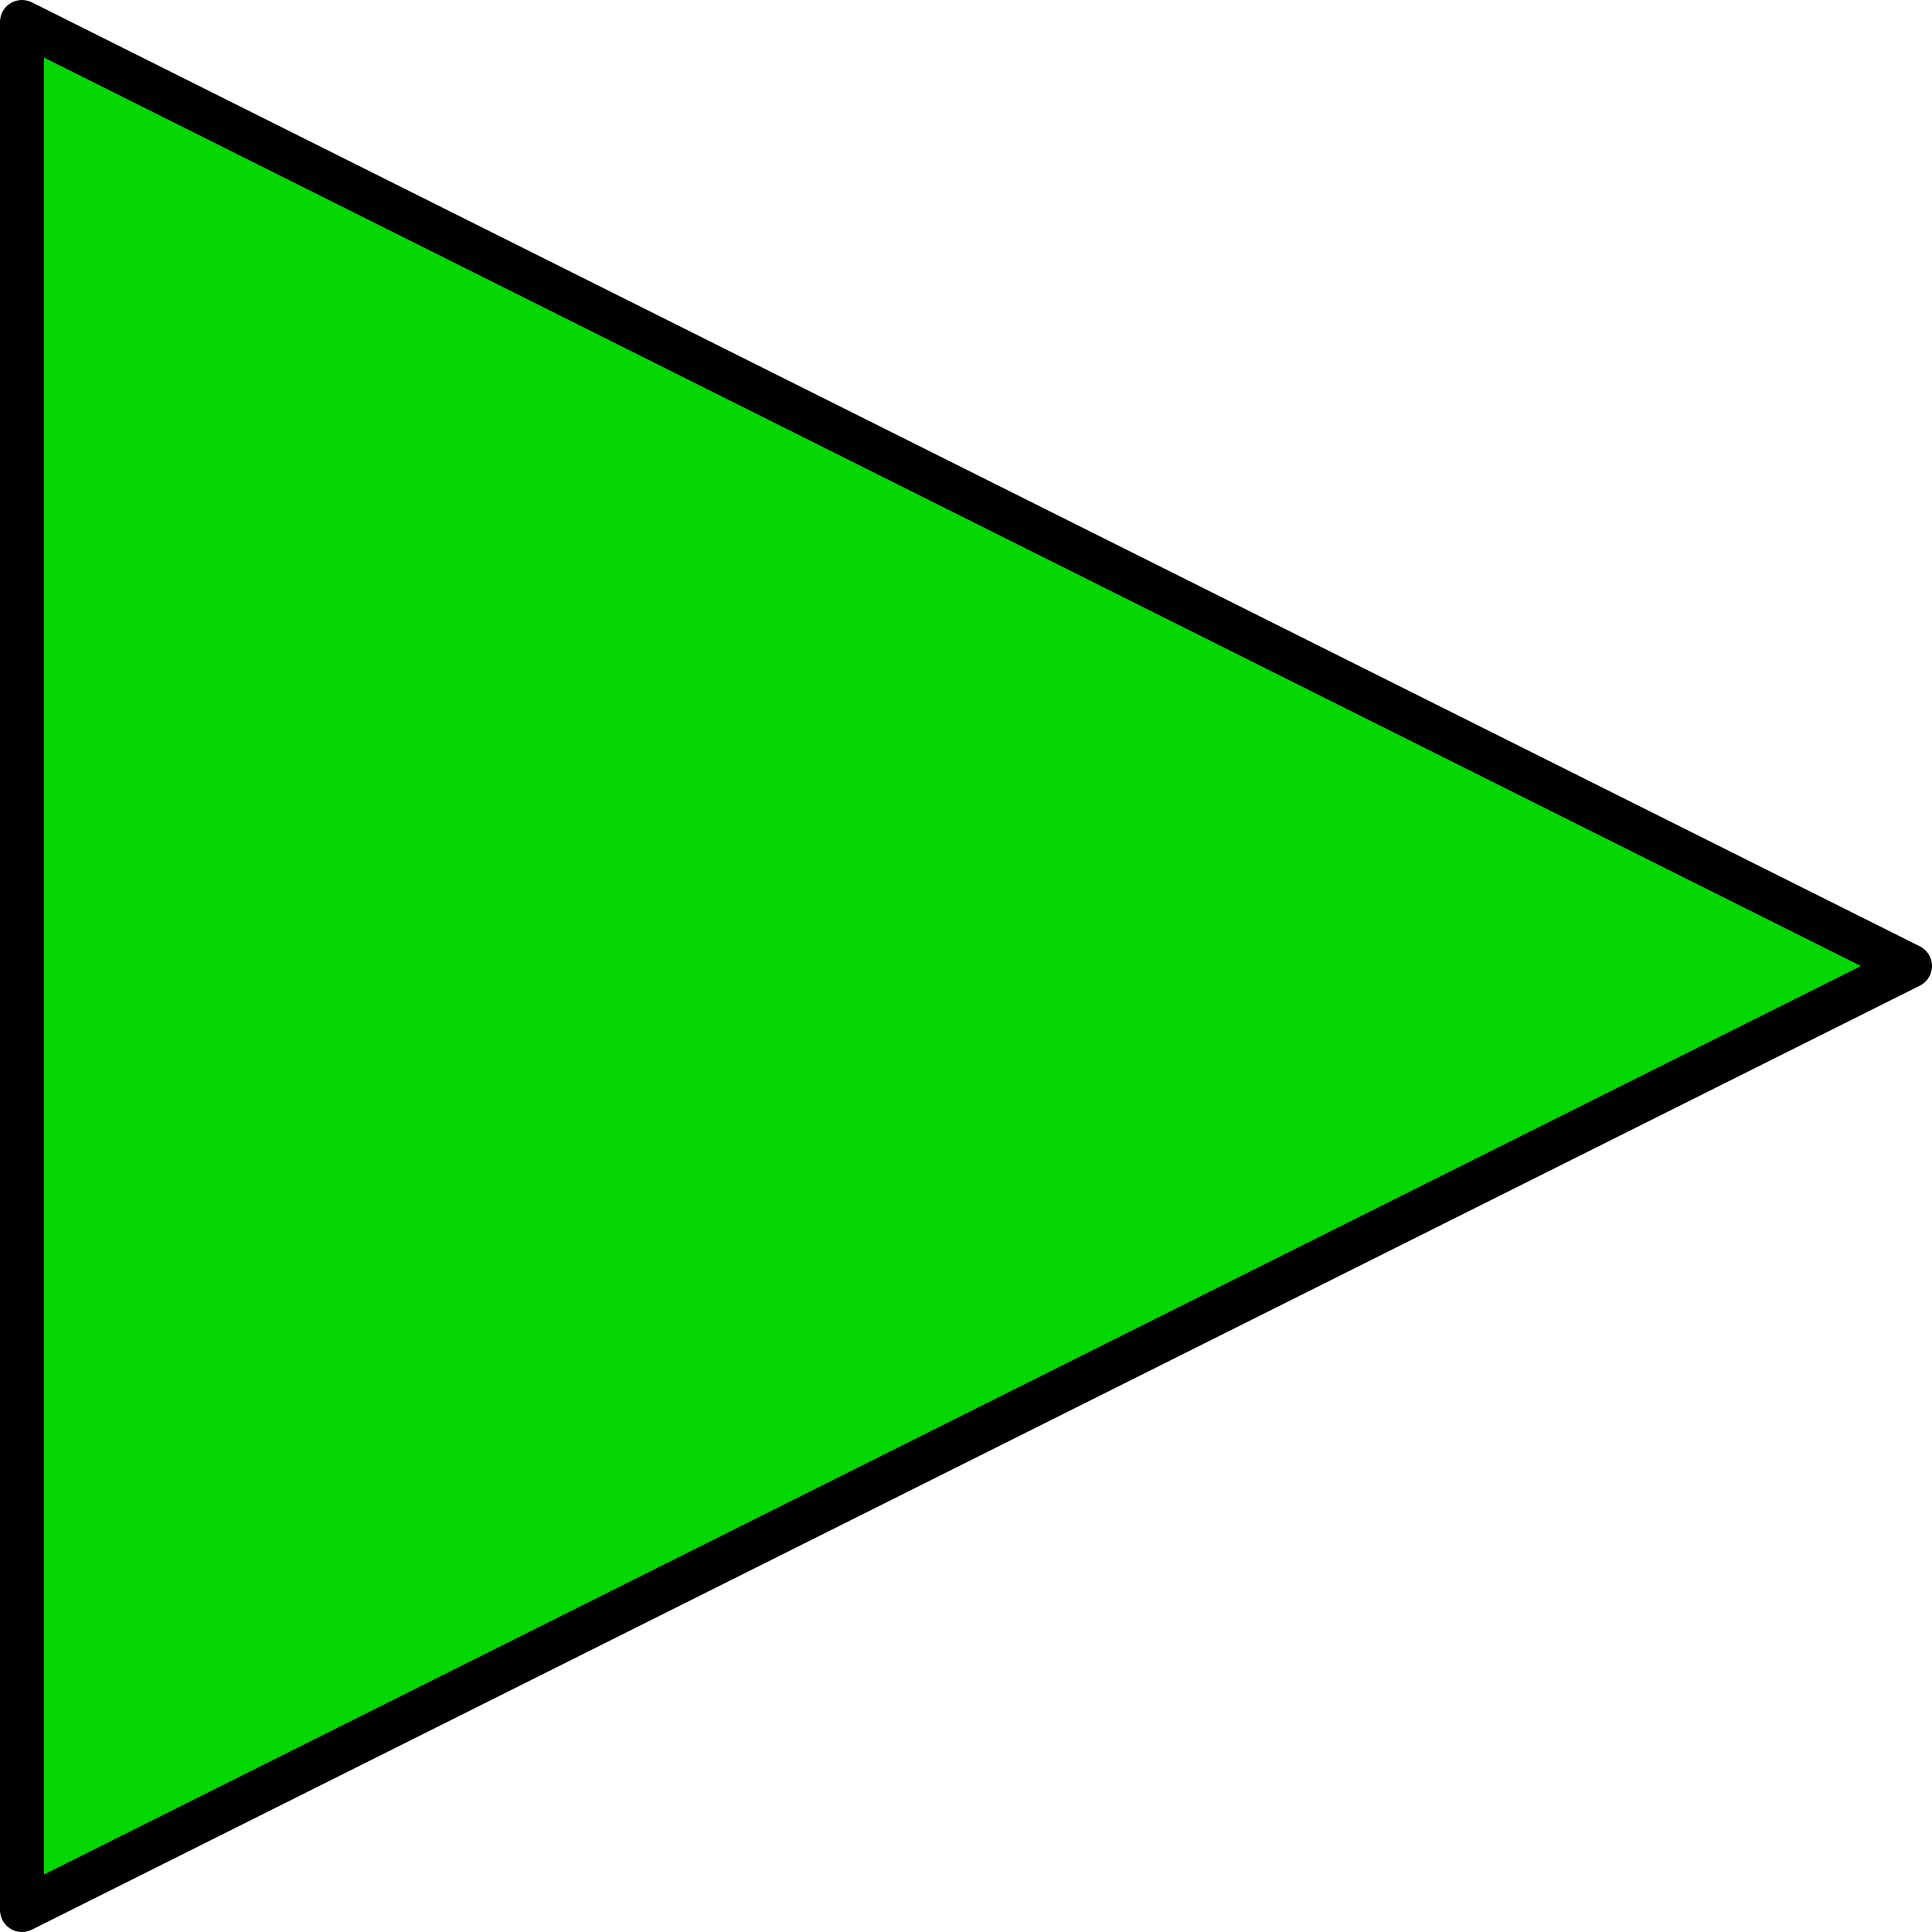
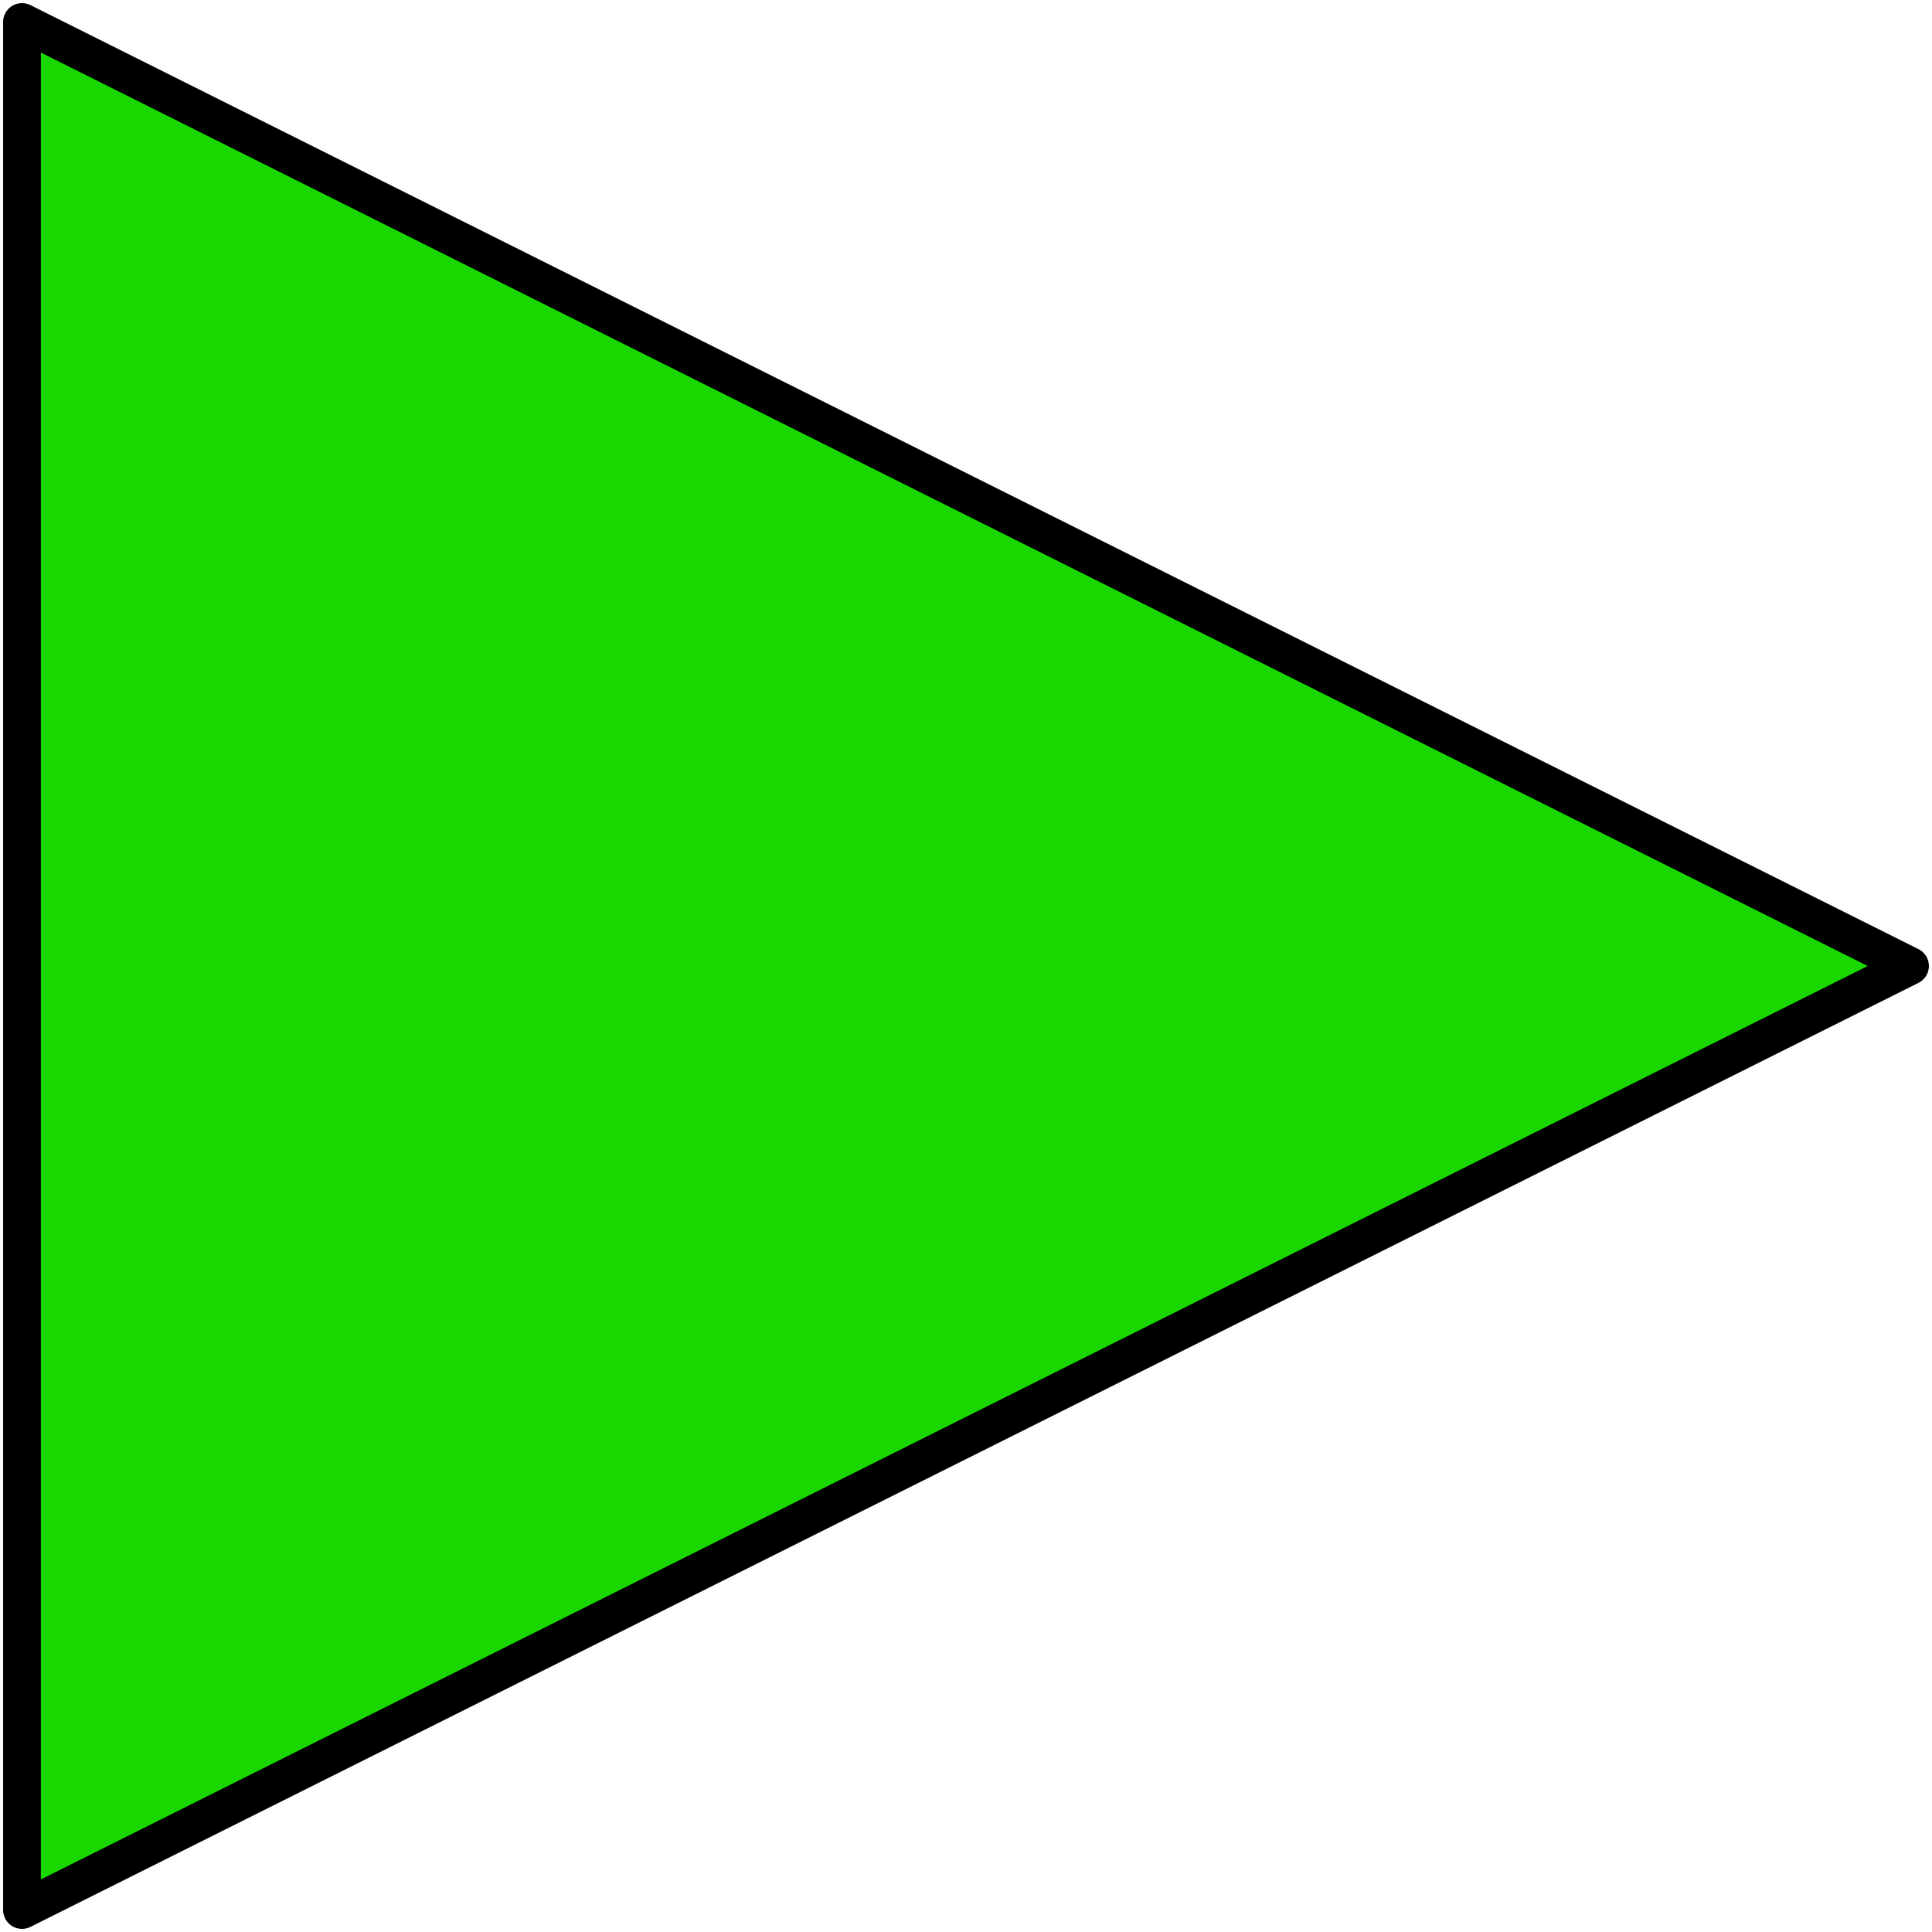
- <svg xmlns="http://www.w3.org/2000/svg" id="svg1122" version="1.1" viewBox="0 0 51.165 51.165" height="51.165mm" width="51.165mm">
+ <svg xmlns="http://www.w3.org/2000/svg" width="51.165mm" height="51.165mm" viewBox="0 0 51.165 51.165" version="1.1" id="svg1122">
  <defs id="defs1116" />
-   <g transform="translate(0.5825,-99.41754)" id="layer1">
-     <path id="path1689" d="M 0,100 50,125 0,150 Z" style="fill:#05d702;fill-opacity:1;stroke:#000000;stroke-width:1.165;stroke-linecap:round;stroke-linejoin:round;stroke-miterlimit:4;stroke-dasharray:none;stroke-opacity:1" />
+   <g id="layer1" transform="translate(0.5825,-99.41754)">
+     <path style="fill:#1ad802;fill-opacity:1;stroke:#000000;stroke-width:1;stroke-linecap:round;stroke-linejoin:round;stroke-miterlimit:4;stroke-dasharray:none;stroke-opacity:1" d="M 0,100 50,125 0,150 Z" id="path1689" />
  </g>
</svg>
